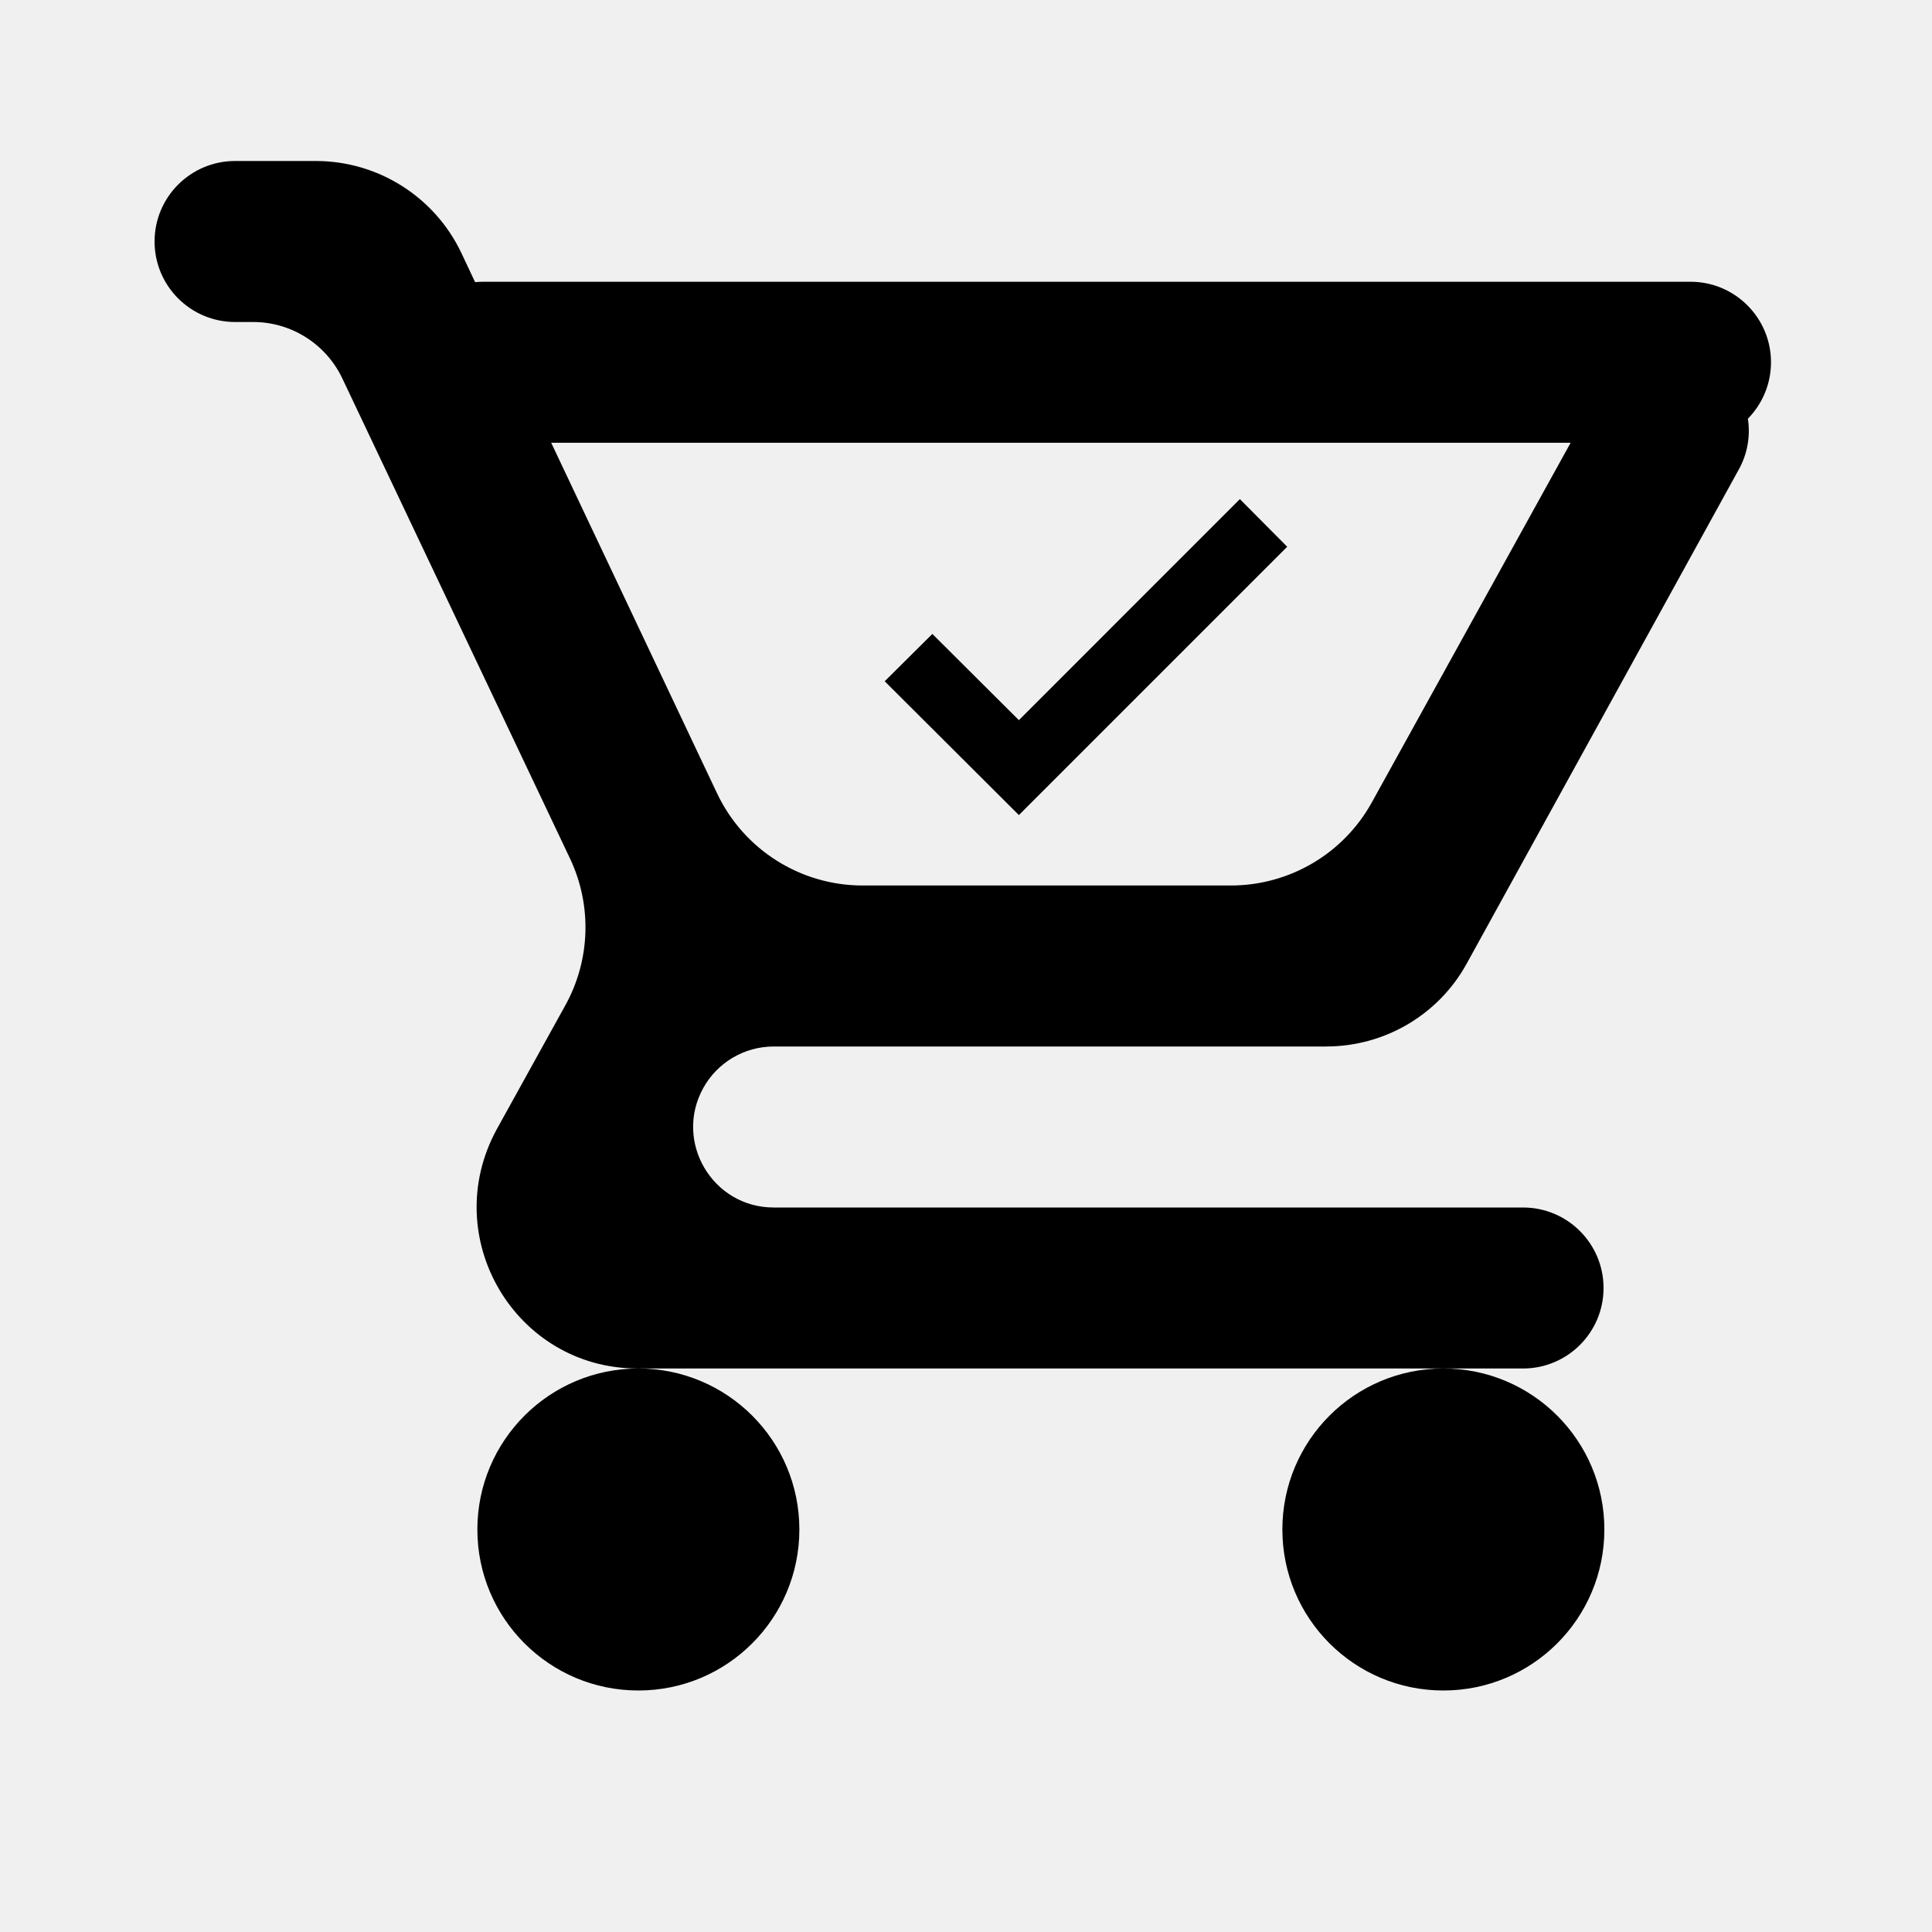
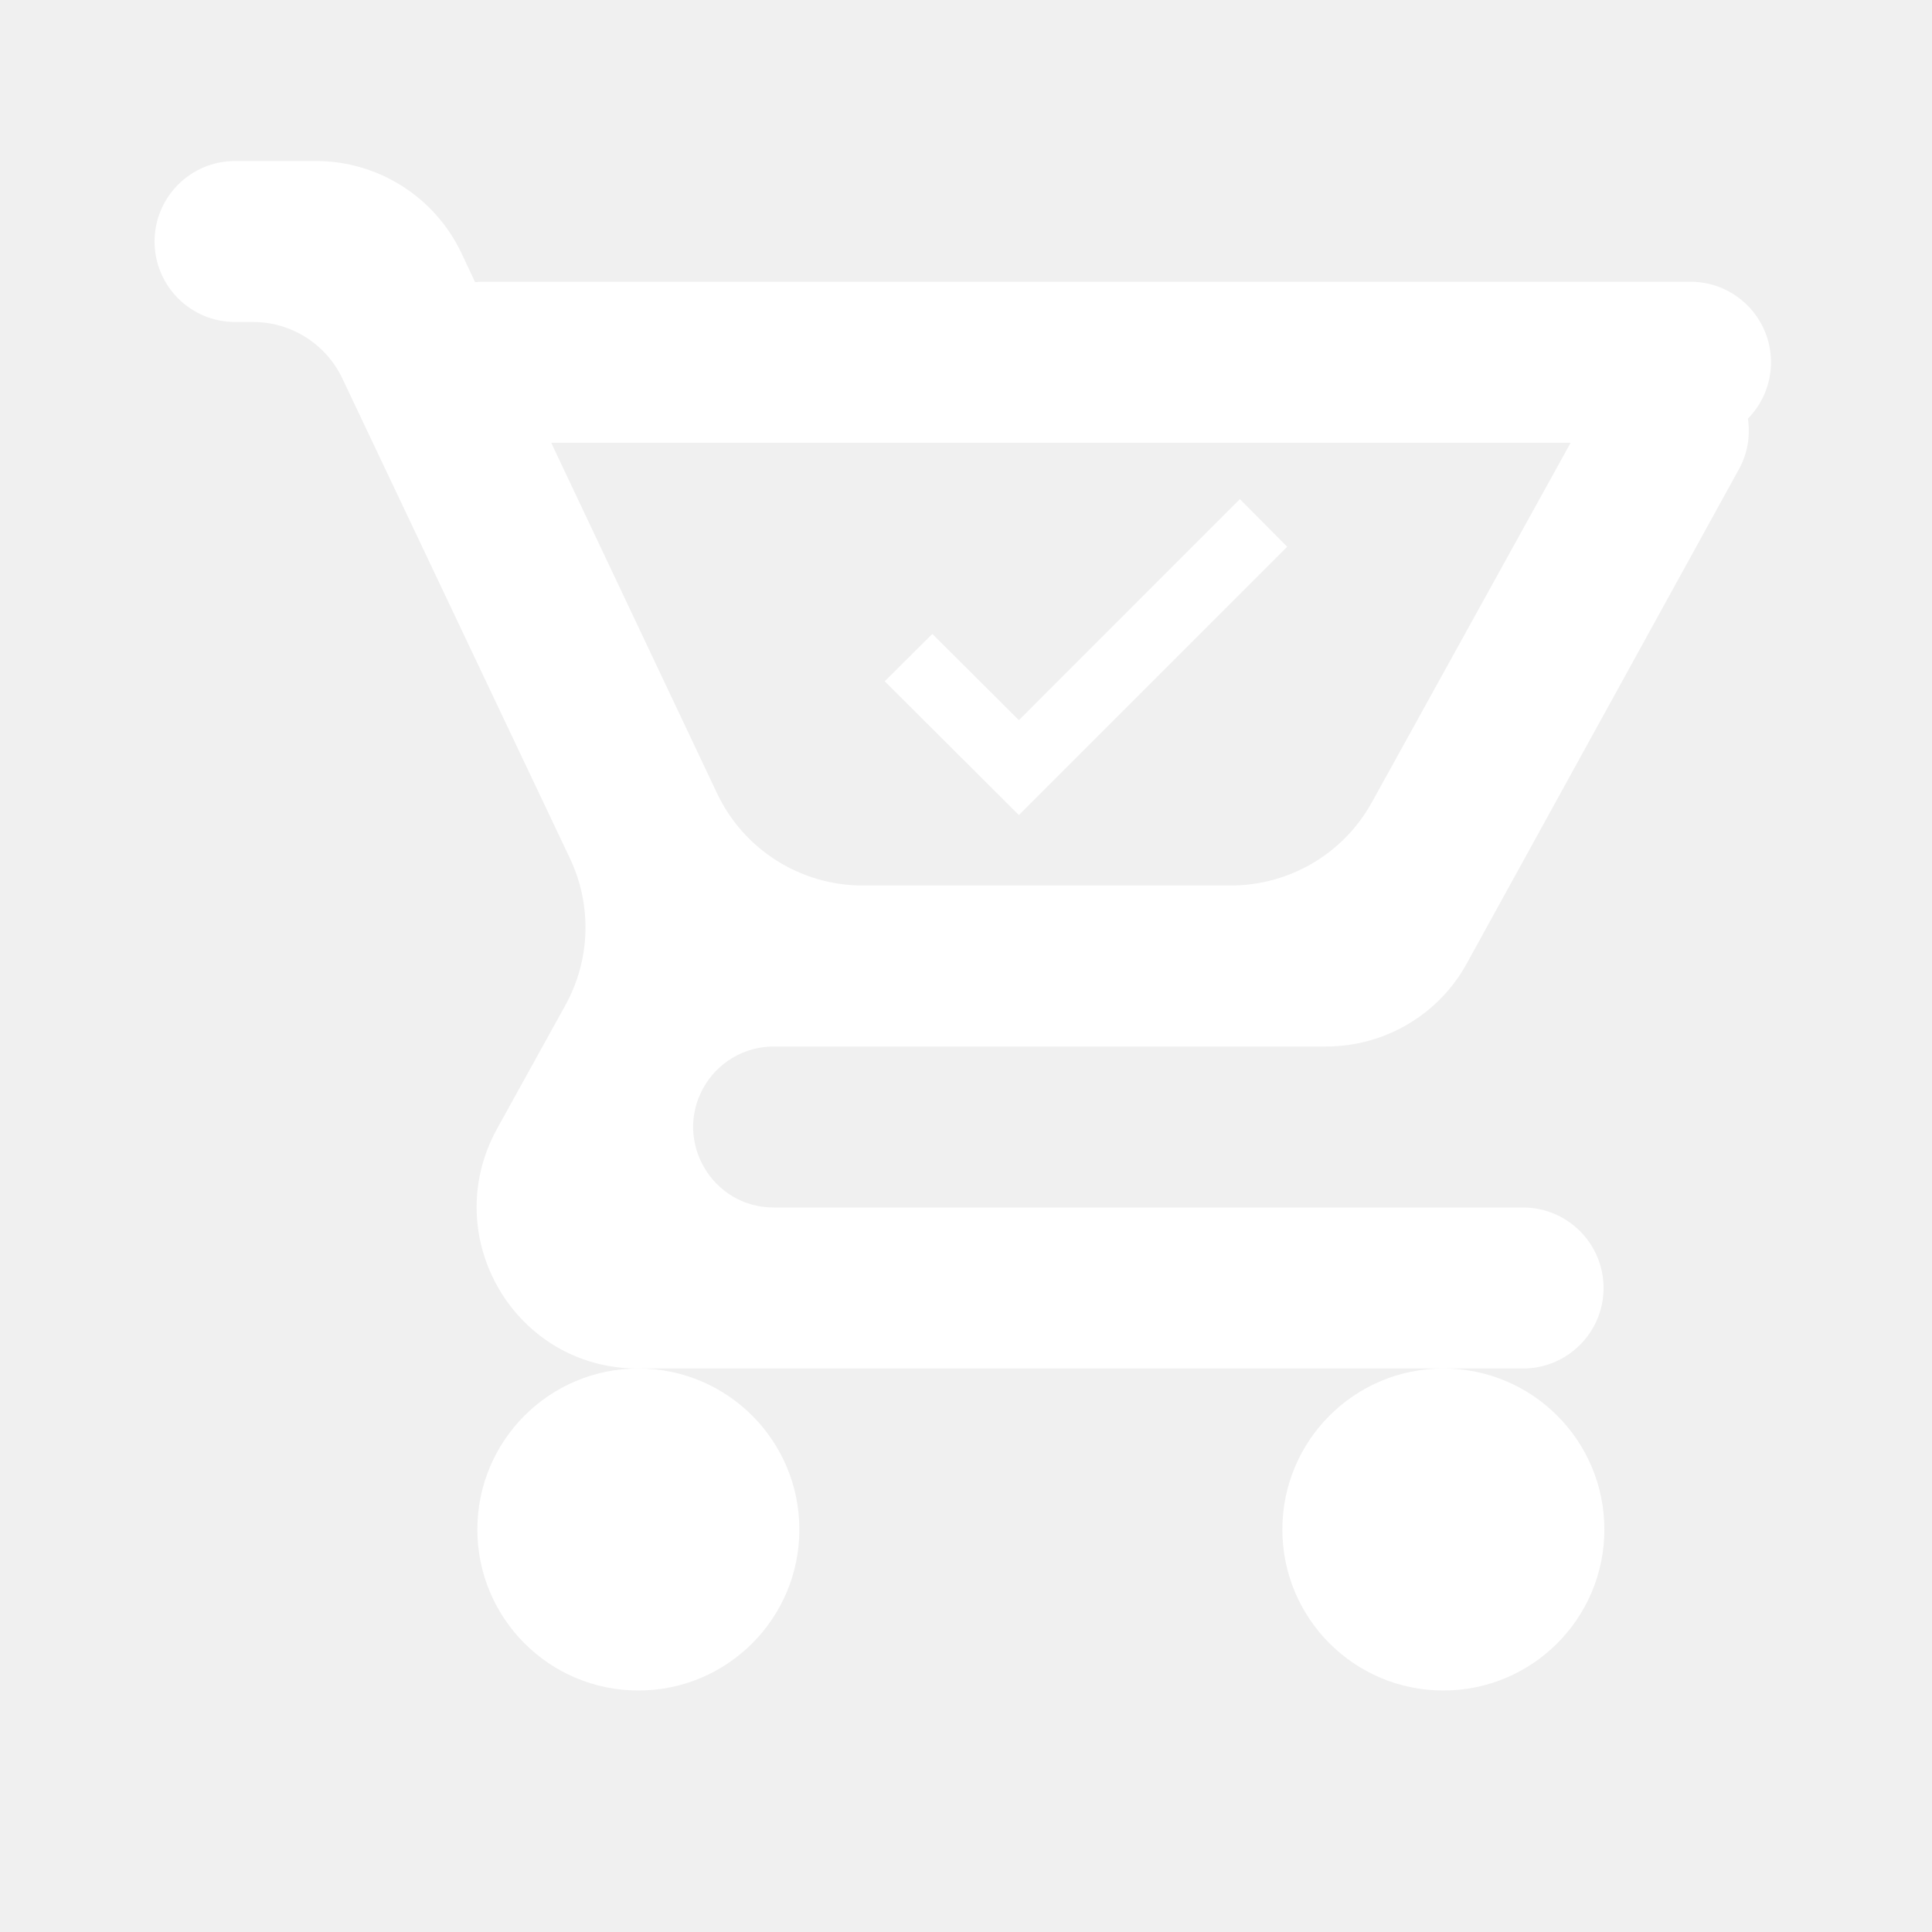
<svg xmlns="http://www.w3.org/2000/svg" width="800px" height="800px" viewBox="0 0 24 24" fill="none">
-   <path fill-rule="evenodd" clip-rule="evenodd" d="M9.611 13C9.247 13 8.911 13.198 8.735 13.518C8.369 14.184 8.851 15 9.611 15H18.92C19.472 15 19.92 15.448 19.92 16C19.92 16.552 19.472 17 18.92 17H17.93H7.93H7.92C6.4 17 5.44 15.37 6.17 14.03L7.023 12.488C7.335 11.924 7.356 11.245 7.08 10.663L4.252 4.7C4.049 4.273 3.618 4 3.145 4H2.92C2.368 4 1.92 3.552 1.92 3C1.92 2.448 2.368 2 2.92 2H3.924C4.697 2 5.401 2.446 5.732 3.144L5.902 3.505C5.934 3.502 5.967 3.5 6 3.5H21C21.552 3.5 22 3.948 22 4.5C22 4.773 21.89 5.021 21.713 5.201C21.745 5.41 21.711 5.631 21.601 5.83L18.22 11.97C17.88 12.59 17.22 13 16.47 13H9.611ZM7.93 17C9.035 17 9.93 17.895 9.93 19C9.93 20.105 9.035 21 7.93 21C6.825 21 5.93 20.105 5.93 19C5.93 17.895 6.825 17 7.93 17ZM17.93 17C16.825 17 15.93 17.895 15.93 19C15.93 20.105 16.825 21 17.93 21C19.035 21 19.93 20.105 19.93 19C19.93 17.895 19.035 17 17.93 17ZM19.511 5.5L17.041 9.968C16.689 10.605 16.018 11 15.29 11H10.716C9.943 11 9.239 10.554 8.908 9.856L6.847 5.5H19.511Z" fill="#000000" />
-   <path d="M7.93 20C8.482 20 8.93 19.552 8.93 19C8.93 18.448 8.482 18 7.93 18C7.378 18 6.93 18.448 6.93 19C6.93 19.552 7.378 20 7.93 20Z" fill="#000000" />
-   <path d="M18.93 19C18.93 19.552 18.482 20 17.93 20C17.378 20 16.93 19.552 16.93 19C16.93 18.448 17.378 18 17.93 18C18.482 18 18.93 18.448 18.93 19Z" fill="#000000" />
-   <path d="M15.99 6.792L15.402 6.2L12.657 8.946L11.582 7.875L10.99 8.463L12.657 10.125L15.99 6.792Z" fill="#000000" />
+   <path fill-rule="evenodd" clip-rule="evenodd" d="M9.611 13C9.247 13 8.911 13.198 8.735 13.518C8.369 14.184 8.851 15 9.611 15H18.92C19.472 15 19.92 15.448 19.92 16C19.92 16.552 19.472 17 18.92 17H17.93H7.93H7.92C6.4 17 5.44 15.37 6.17 14.03L7.023 12.488C7.335 11.924 7.356 11.245 7.08 10.663L4.252 4.7C4.049 4.273 3.618 4 3.145 4H2.92C2.368 4 1.92 3.552 1.92 3C1.92 2.448 2.368 2 2.92 2H3.924C4.697 2 5.401 2.446 5.732 3.144L5.902 3.505C5.934 3.502 5.967 3.5 6 3.5H21C21.552 3.5 22 3.948 22 4.5C22 4.773 21.89 5.021 21.713 5.201C21.745 5.41 21.711 5.631 21.601 5.83L18.22 11.97C17.88 12.59 17.22 13 16.47 13H9.611ZM7.93 17C9.035 17 9.93 17.895 9.93 19C9.93 20.105 9.035 21 7.93 21C6.825 21 5.93 20.105 5.93 19C5.93 17.895 6.825 17 7.93 17ZM17.93 17C16.825 17 15.93 17.895 15.93 19C15.93 20.105 16.825 21 17.93 21C19.035 21 19.93 20.105 19.93 19C19.93 17.895 19.035 17 17.93 17ZM19.511 5.5L17.041 9.968C16.689 10.605 16.018 11 15.29 11H10.716C9.943 11 9.239 10.554 8.908 9.856L6.847 5.5H19.511Z" fill="#ffffff" />
+   <path d="M7.93 20C8.482 20 8.93 19.552 8.93 19C8.93 18.448 8.482 18 7.93 18C7.378 18 6.93 18.448 6.93 19C6.93 19.552 7.378 20 7.93 20Z" fill="#ffffff" />
+   <path d="M18.93 19C18.93 19.552 18.482 20 17.93 20C17.378 20 16.93 19.552 16.93 19C16.93 18.448 17.378 18 17.93 18C18.482 18 18.93 18.448 18.93 19Z" fill="#ffffff" />
+   <path d="M15.99 6.792L15.402 6.2L12.657 8.946L11.582 7.875L10.99 8.463L12.657 10.125L15.99 6.792Z" fill="#ffffff" />
</svg>
